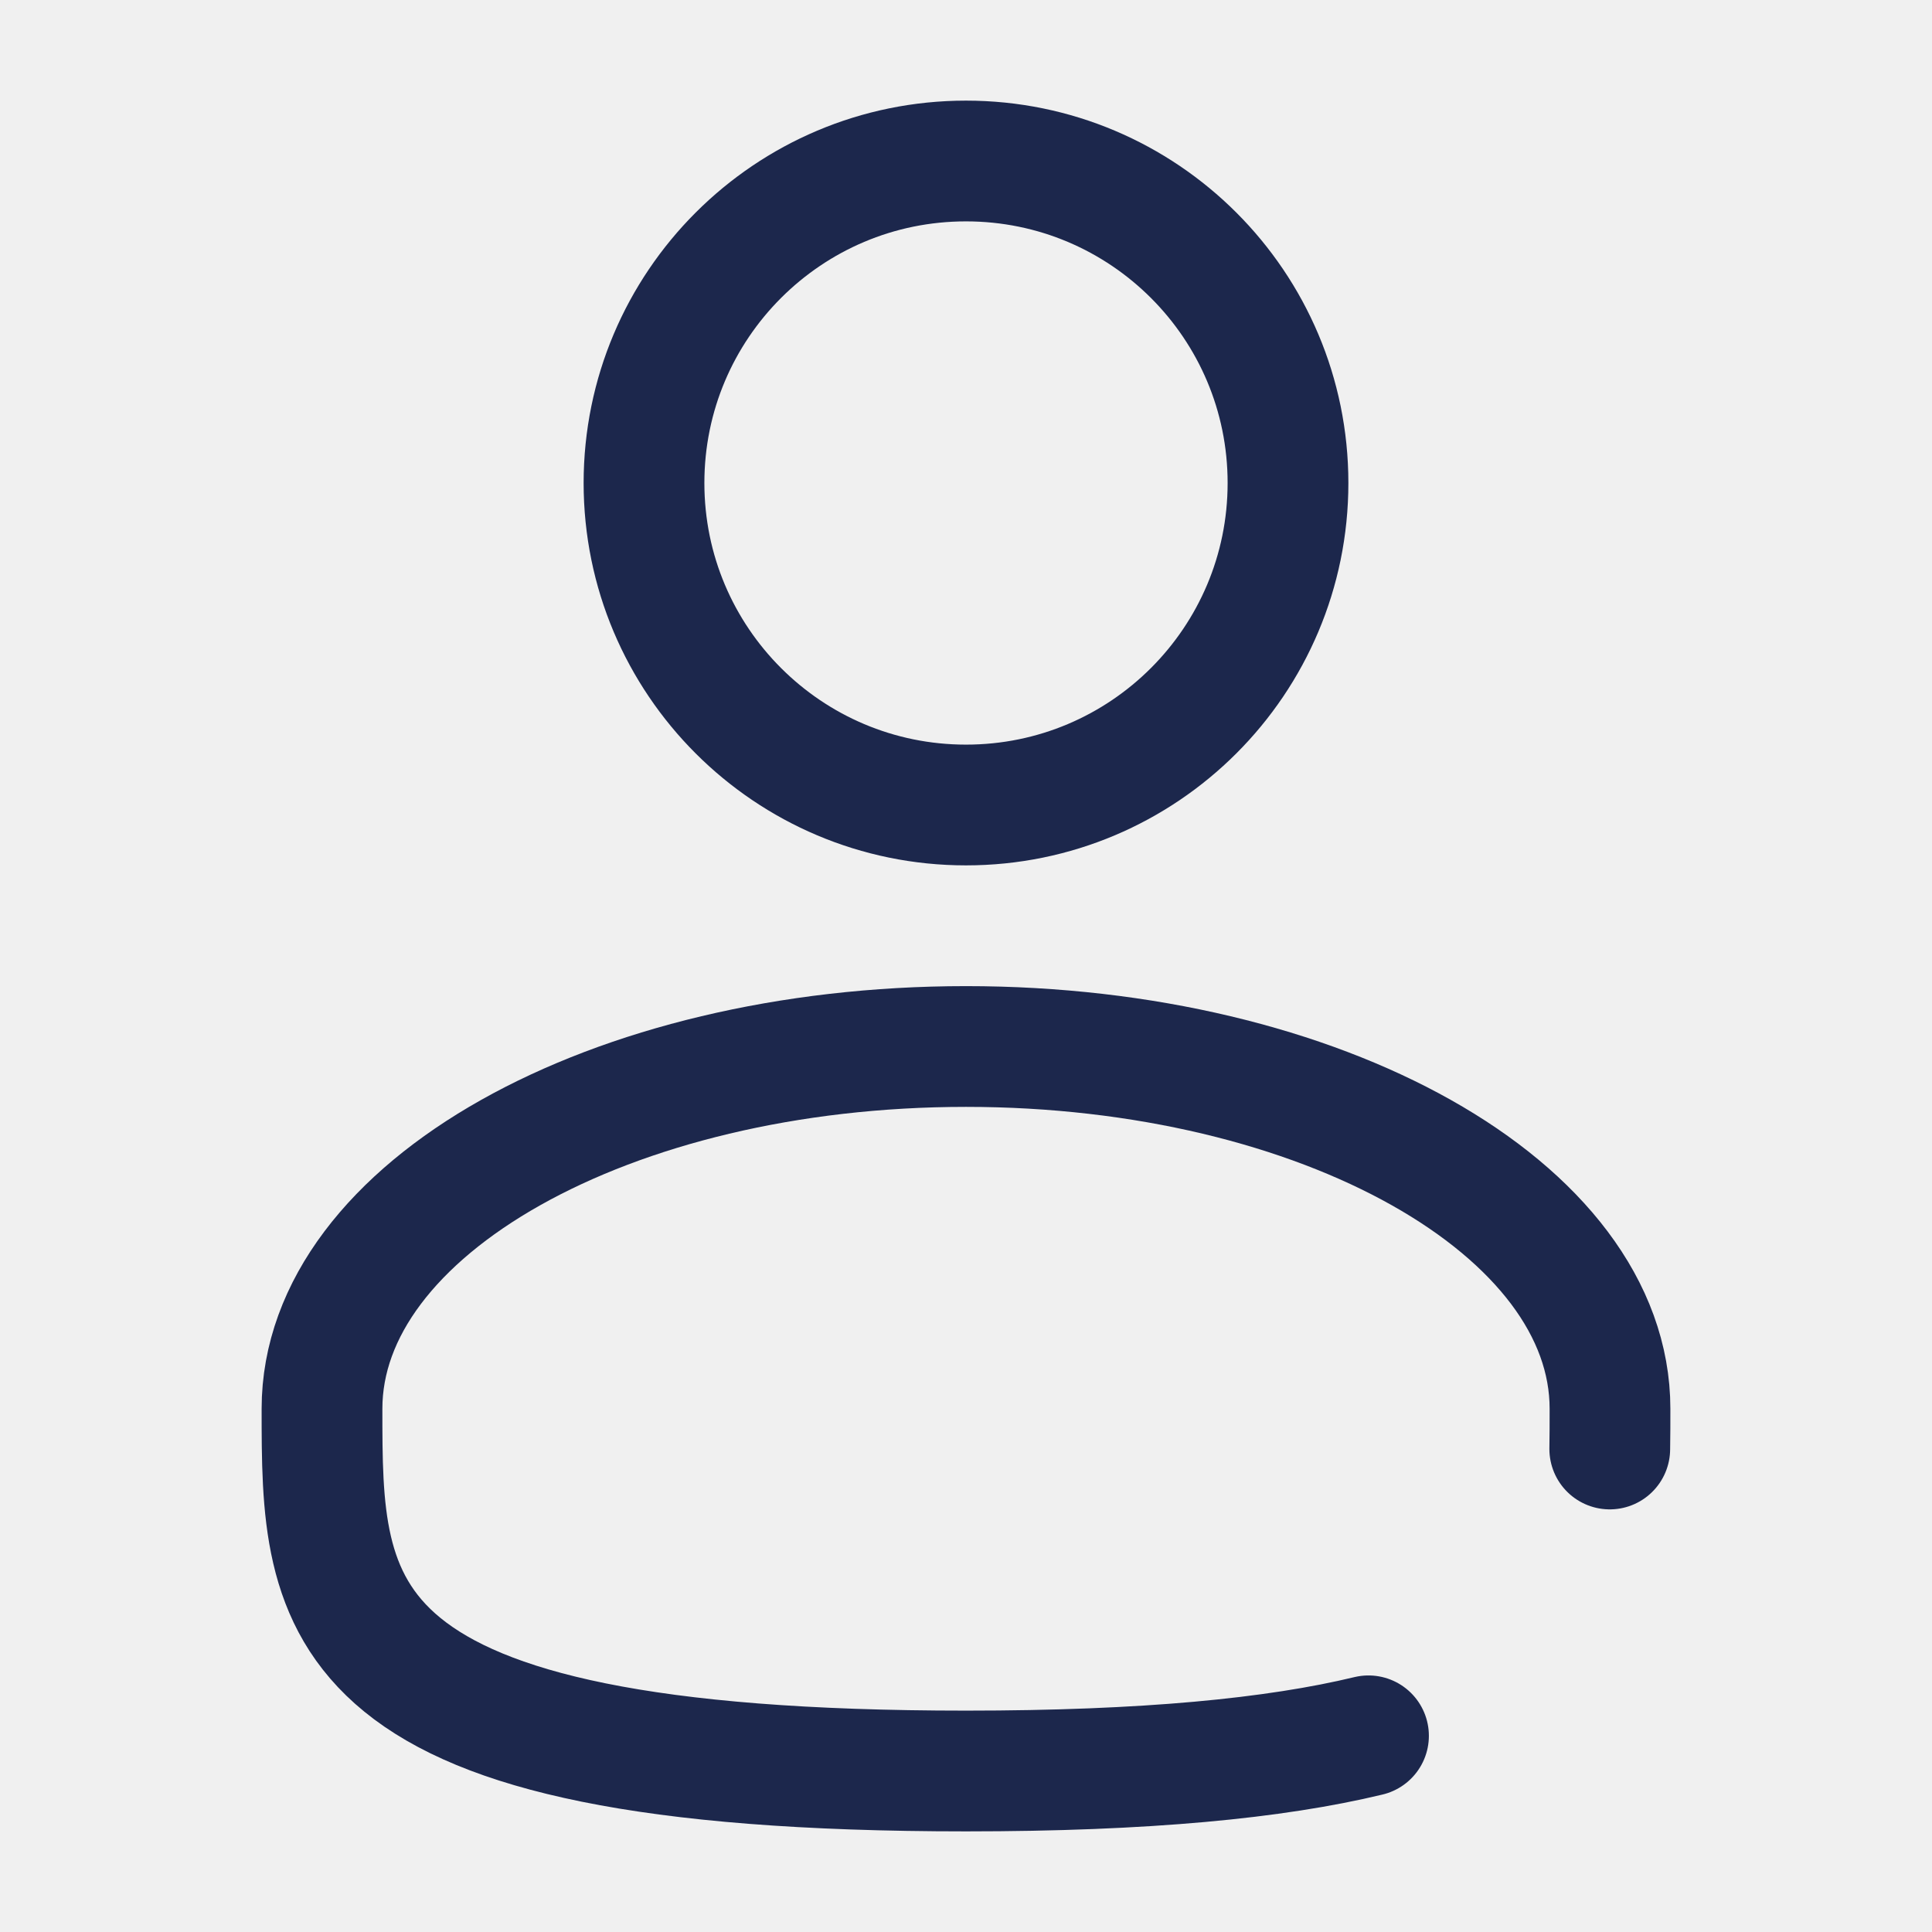
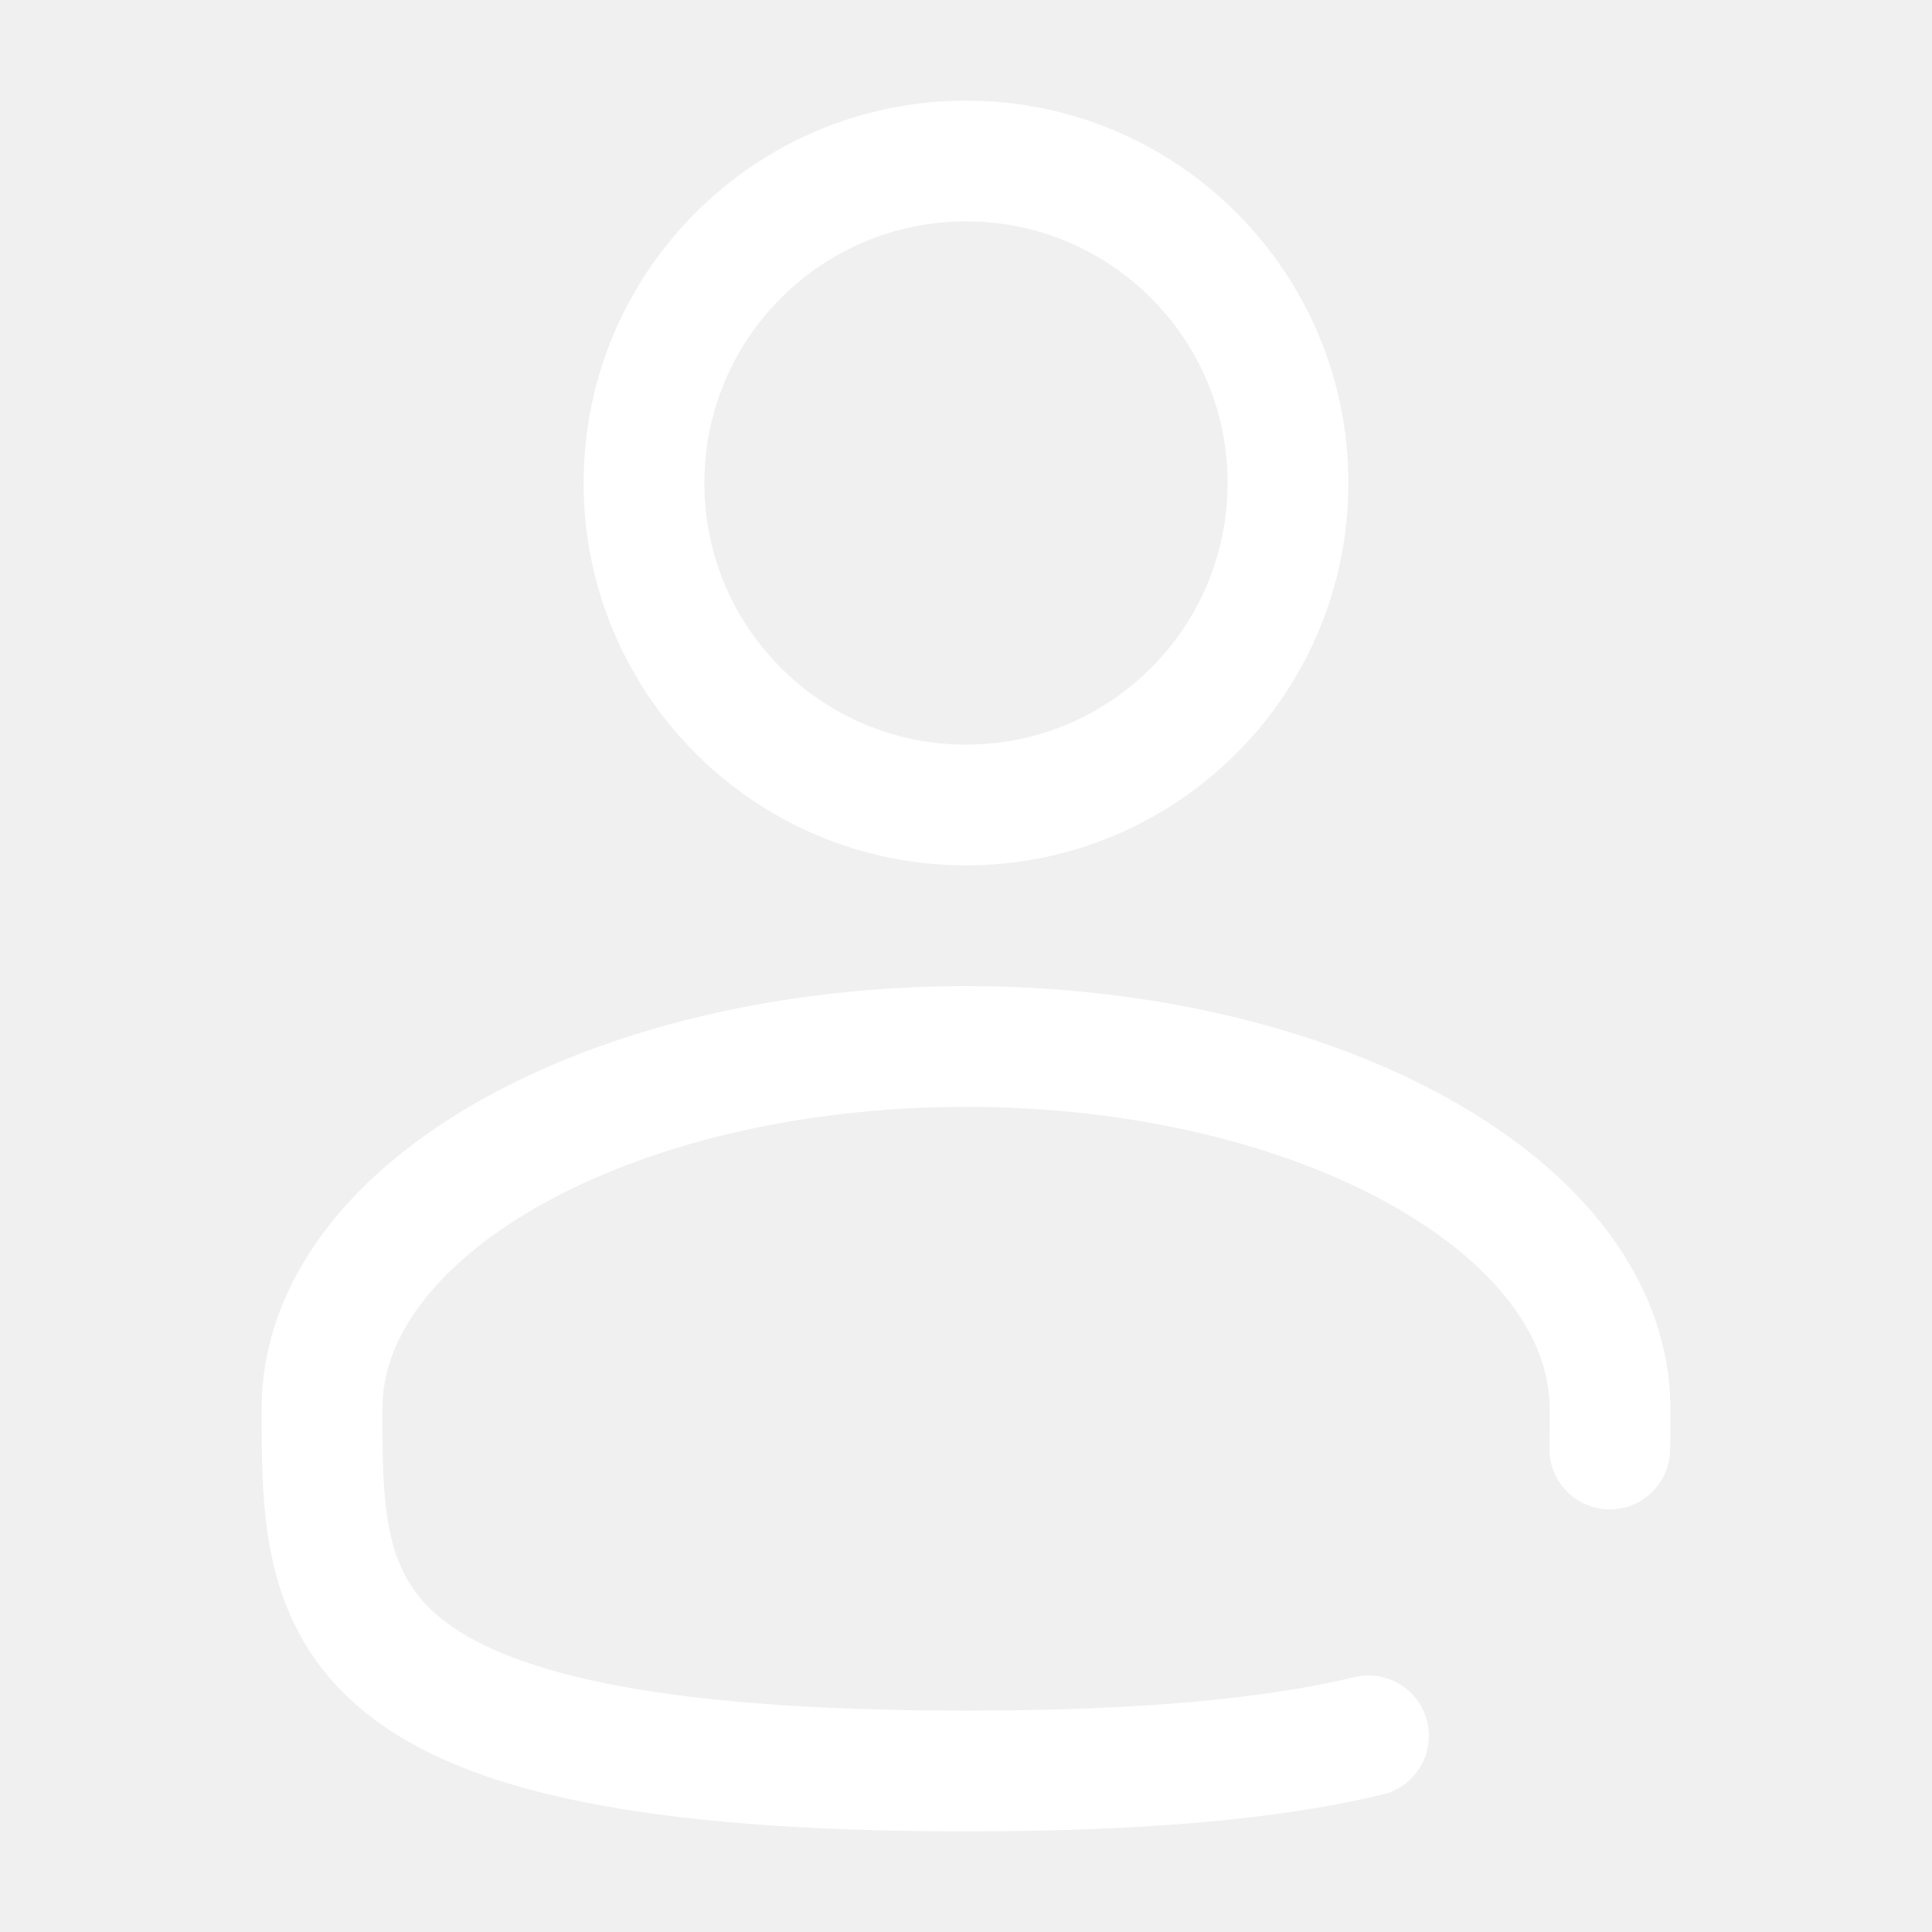
- <svg xmlns="http://www.w3.org/2000/svg" width="800px" height="800px" viewBox="0 0 24 24" fill="none">
-   <circle cx="12" cy="6" r="4" stroke="#1C274C" stroke-width="1.5" />
-   <path d="M19.997 18C20 17.836 20 17.669 20 17.5C20 15.015 16.418 13 12 13C7.582 13 4 15.015 4 17.5C4 19.985 4 22 12 22C14.231 22 15.84 21.843 17 21.563" stroke="#1C274C" stroke-width="1.5" stroke-linecap="round" />
+ <svg xmlns="http://www.w3.org/2000/svg" width="800" height="800" viewBox="0 0 24 24" fill="none">
+   <circle cx="12" cy="6" r="4" stroke="#fff" stroke-width="1.5" />
+   <path d="M19.997 18c.003-.164.003-.331.003-.5 0-2.485-3.582-4.5-8-4.5s-8 2.015-8 4.5S4 22 12 22c2.231 0 3.84-.157 5-.437" stroke="#ffffff" stroke-width="1.5" stroke-linecap="round" />
</svg>
